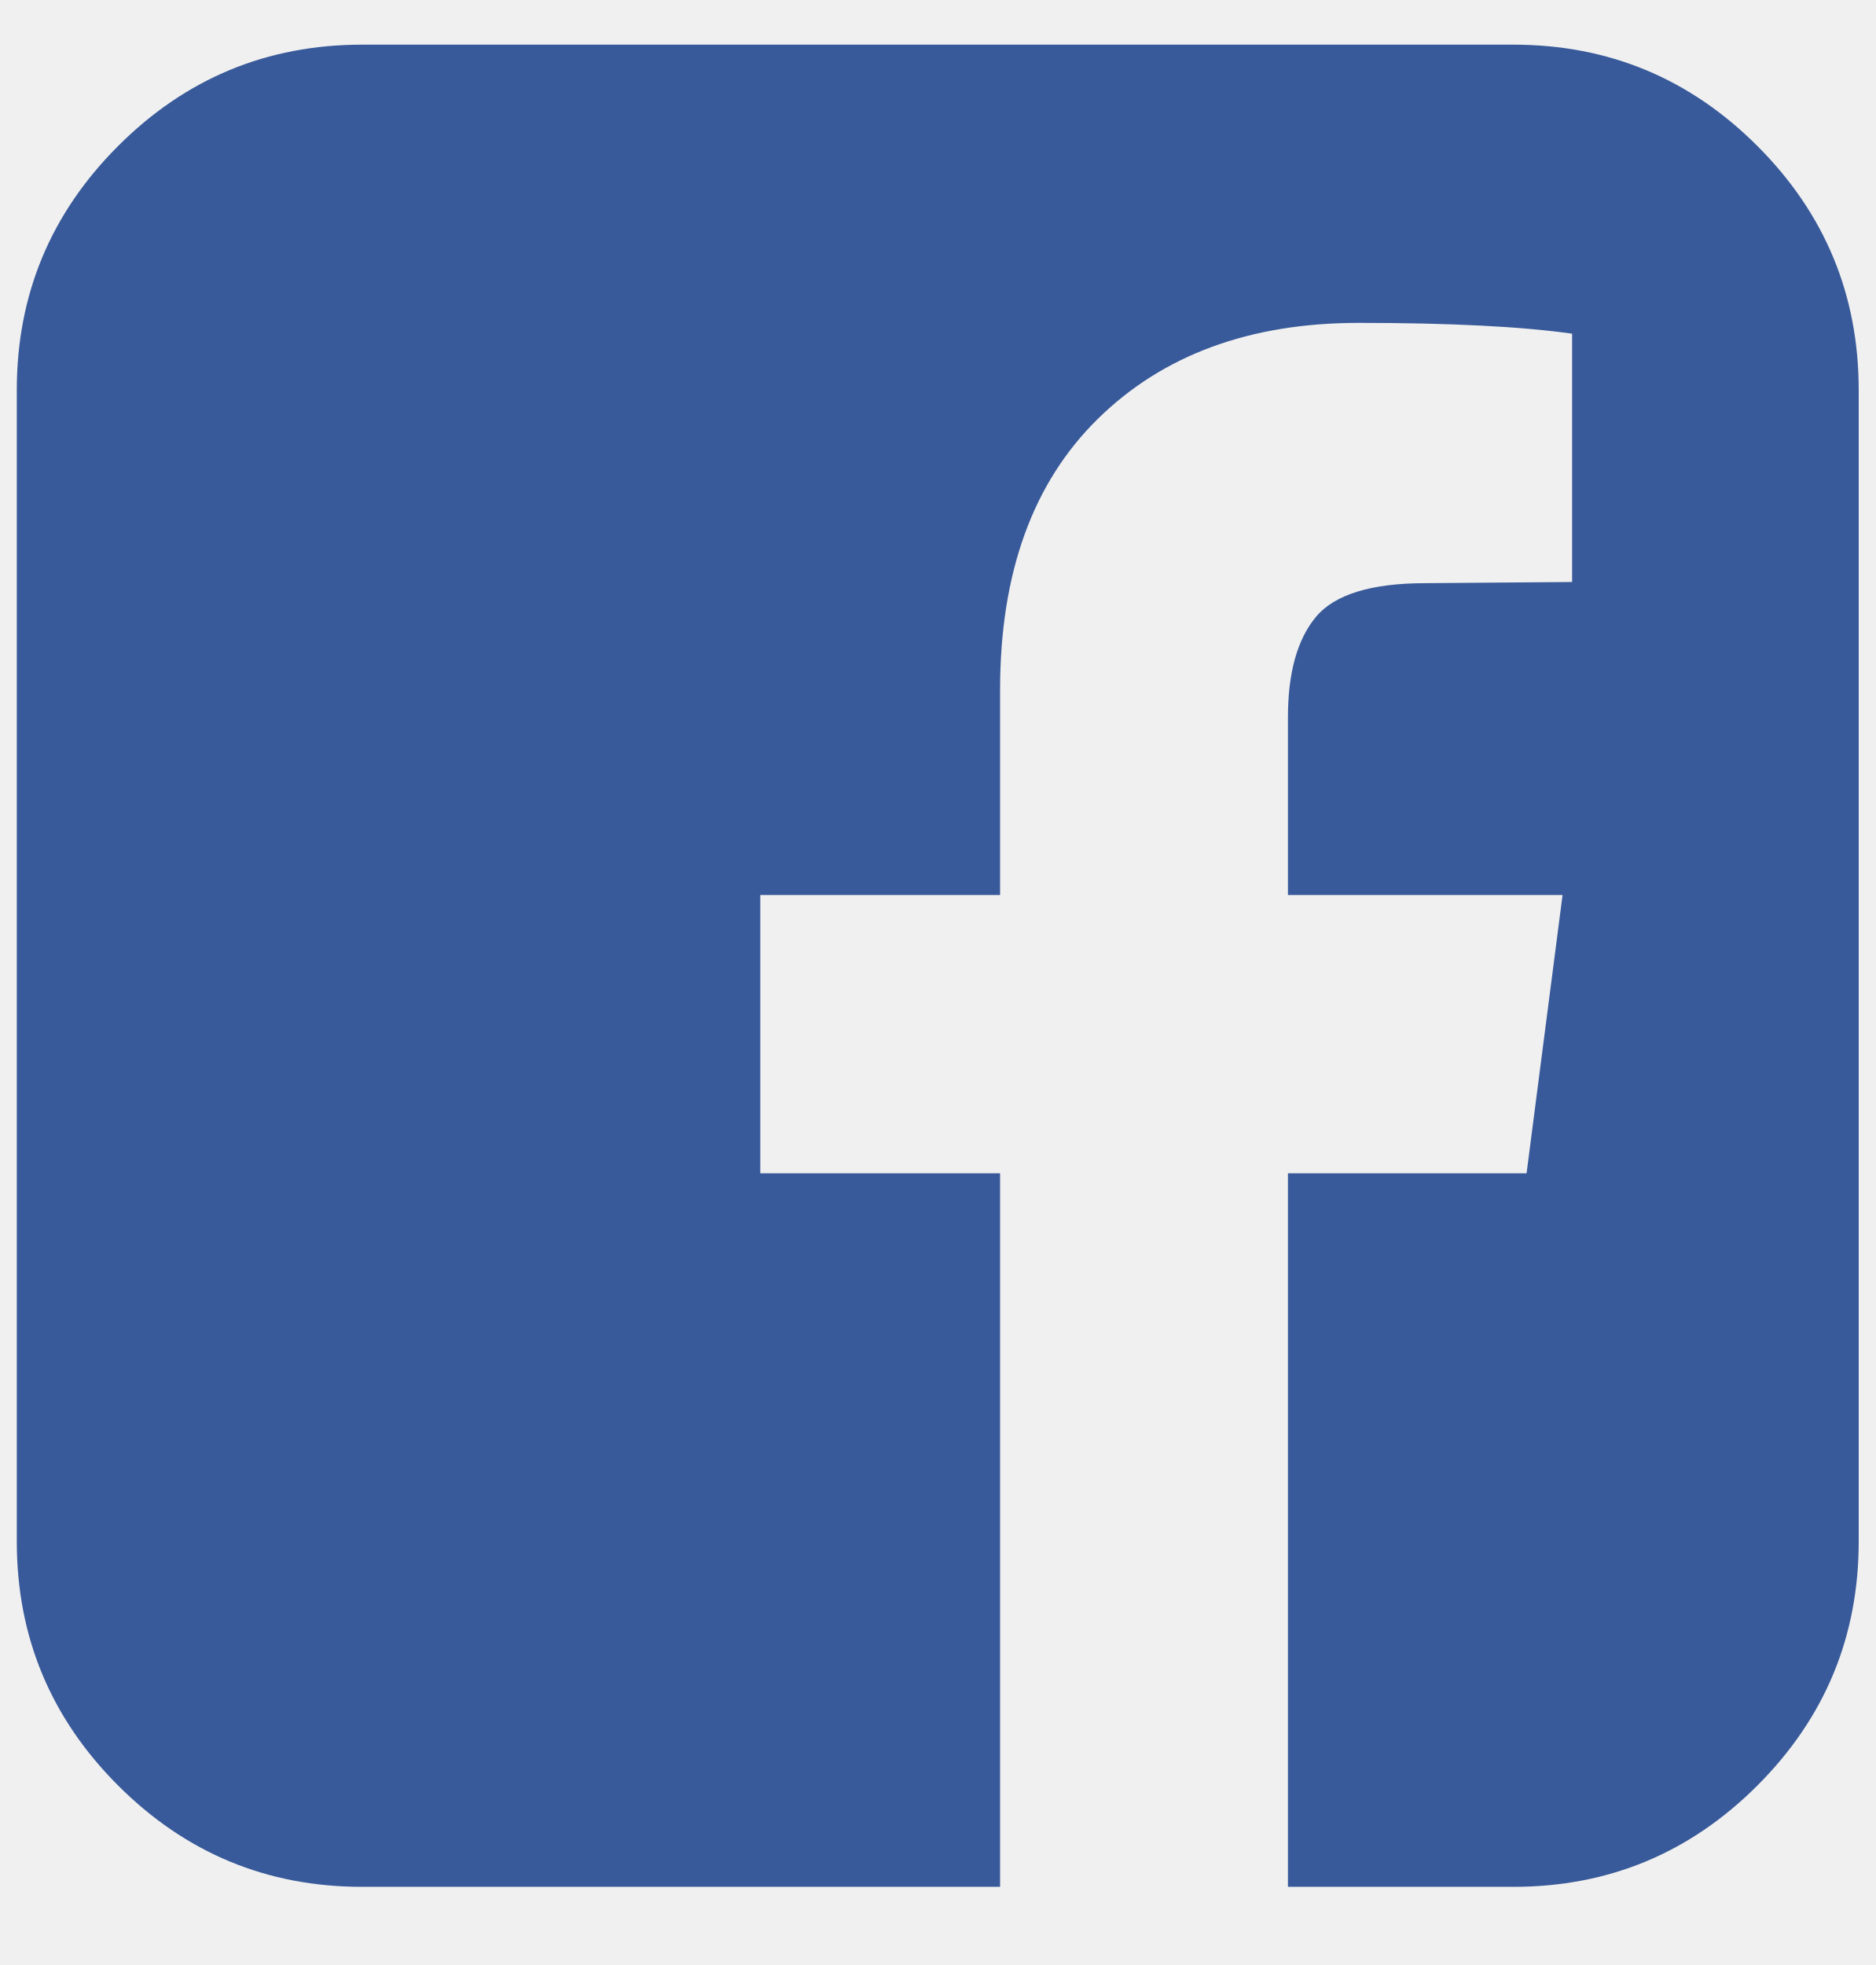
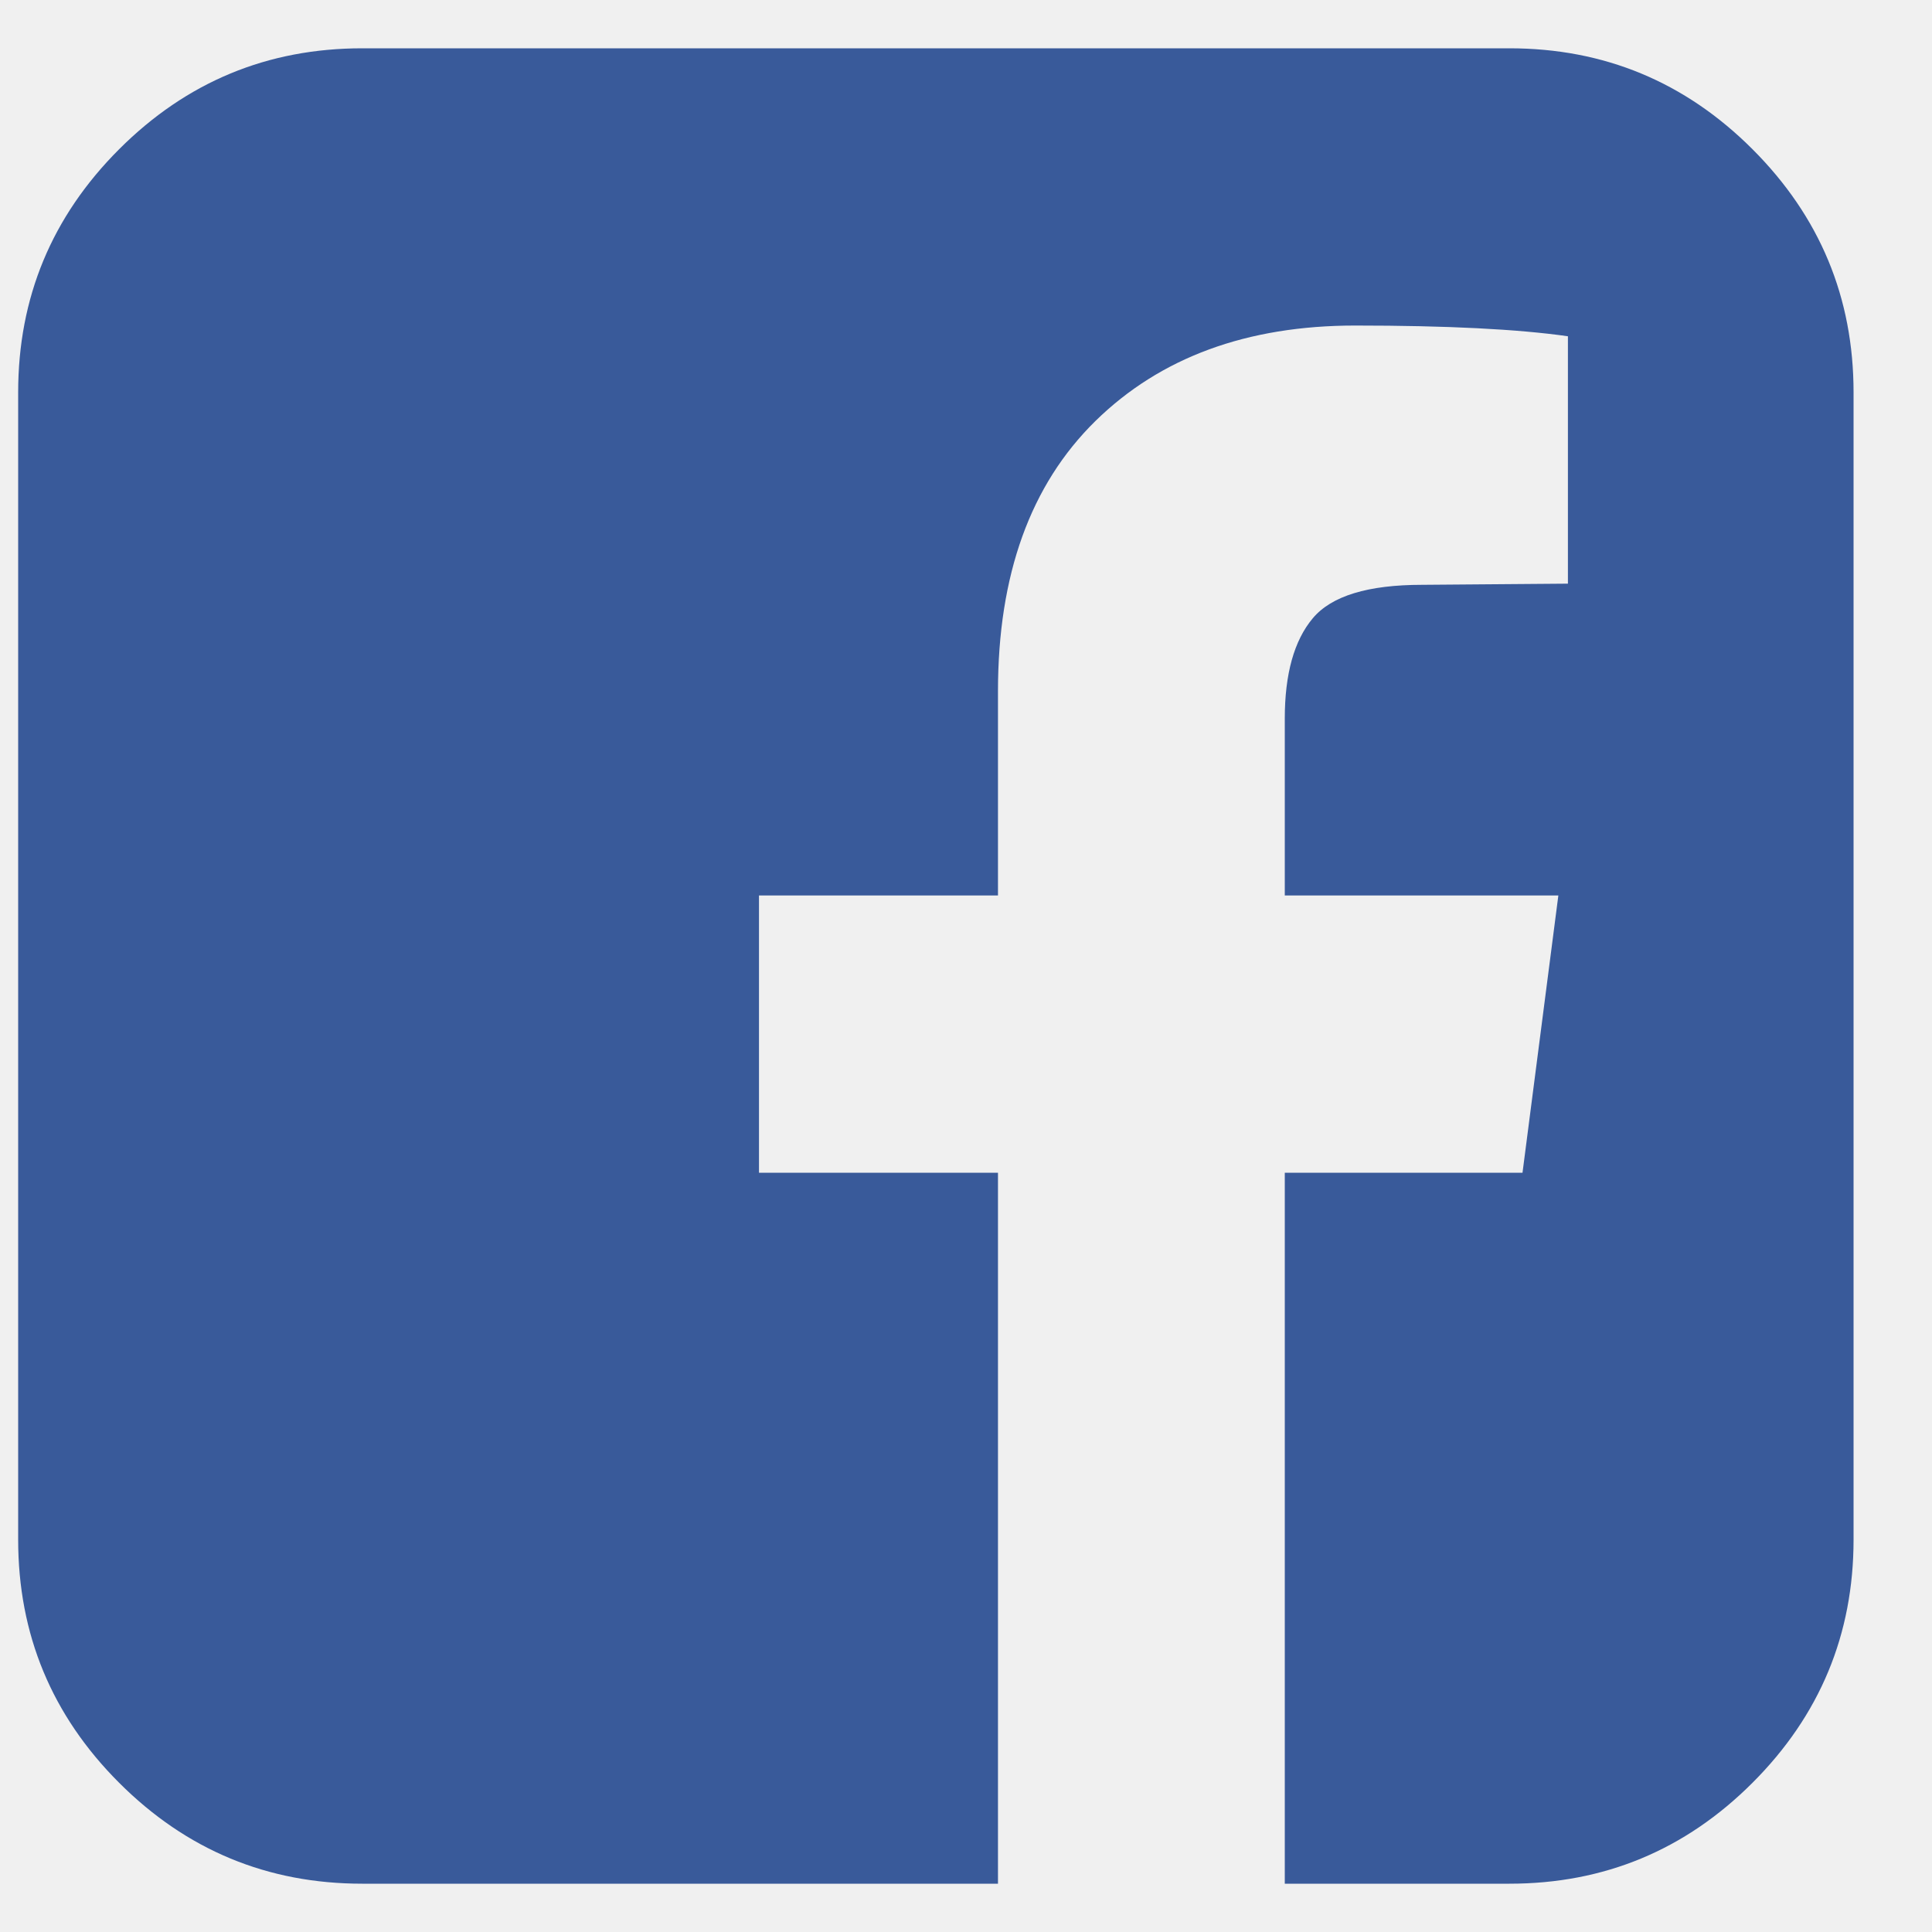
- <svg xmlns="http://www.w3.org/2000/svg" width="21" height="22" viewBox="0 0 21 22" fill="none">
+ <svg xmlns="http://www.w3.org/2000/svg" width="20" height="20" viewBox="0 0 20 20" fill="none">
  <g clip-path="url(#clip0)">
-     <path d="M16.945 0.5C18.011 0.5 18.921 0.878 19.678 1.635C20.434 2.391 20.812 3.302 20.812 4.367V17.258C20.812 18.323 20.434 19.234 19.678 19.99C18.921 20.747 18.011 21.125 16.945 21.125H14.421V13.136H17.093L17.496 10.02H14.421V8.033C14.421 7.532 14.526 7.156 14.736 6.905C14.947 6.654 15.356 6.529 15.965 6.529L17.603 6.516V3.736C17.039 3.656 16.243 3.615 15.213 3.615C13.996 3.615 13.022 3.973 12.293 4.689C11.563 5.406 11.198 6.417 11.198 7.724V10.02H8.513V13.136H11.198V21.125H4.055C2.989 21.125 2.079 20.747 1.322 19.99C0.566 19.234 0.188 18.323 0.188 17.258V4.367C0.188 3.302 0.566 2.391 1.322 1.635C2.079 0.878 2.989 0.5 4.055 0.5H16.945Z" fill="#395A9A" />
+     <path d="M15.625 0.5C16.606 0.5 17.445 0.848 18.142 1.545C18.839 2.242 19.188 3.081 19.188 4.062V15.938C19.188 16.919 18.839 17.758 18.142 18.455C17.445 19.152 16.606 19.5 15.625 19.5H13.3V12.14H15.761L16.132 9.27H13.3V7.439C13.3 6.978 13.396 6.631 13.59 6.4C13.784 6.169 14.161 6.054 14.722 6.054L16.231 6.042V3.481C15.712 3.407 14.978 3.37 14.029 3.37C12.908 3.37 12.011 3.7 11.339 4.359C10.667 5.019 10.331 5.951 10.331 7.155V9.27H7.857V12.14H10.331V19.5H3.75C2.769 19.5 1.93 19.152 1.233 18.455C0.536 17.758 0.188 16.919 0.188 15.938V4.062C0.188 3.081 0.536 2.242 1.233 1.545C1.93 0.848 2.769 0.5 3.75 0.5H15.625Z" fill="#395A9A" />
  </g>
  <defs>
    <clipPath id="clip0">
-       <rect x="0.188" y="0.5" width="20.625" height="20.625" fill="white" />
+       <rect x="0.188" y="0.5" width="19" height="19" fill="white" />
    </clipPath>
  </defs>
</svg>
